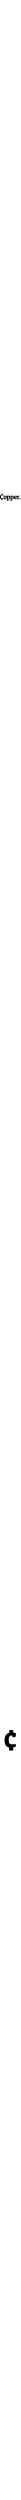
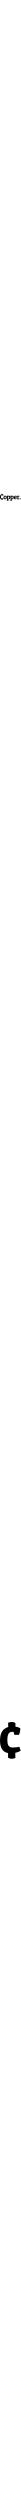
<svg xmlns="http://www.w3.org/2000/svg" xmlns:xlink="http://www.w3.org/1999/xlink">
-   <symbol id="logo" viewBox="0 0 72 24">
-     <path d="M17.6,19.3c-1.9,0-3.2-0.5-4.1-1.5c-0.9-1-1.3-2.6-1.3-4.7s0.5-3.7,1.5-4.8c1-1.1,2.4-1.7,4.3-1.7       c1.9,0,3.2,0.5,4.1,1.5c0.9,1,1.3,2.5,1.3,4.6s-0.5,3.7-1.5,4.9C20.9,18.7,19.5,19.3,17.6,19.3z M15.5,12.9c0,2.6,0.7,3.9,2.3,3.9       c0.8,0,1.3-0.3,1.7-0.9c0.4-0.6,0.6-1.6,0.6-2.9c0-2.5-0.8-3.8-2.3-3.8c-0.8,0-1.3,0.3-1.7,0.8S15.5,11.5,15.5,12.9z" />
-     <path d="M23.7,6.8c0.9-0.2,1.6-0.3,2.3-0.3c0.7,0,1.3,0,1.7,0v1.2c1-0.8,2.2-1.2,3.4-1.2c1.6,0,2.7,0.5,3.4,1.4       c0.7,0.9,1.1,2.5,1.1,4.7c0,1.2-0.2,2.2-0.5,3.1c-0.3,0.9-0.8,1.6-1.3,2.1c-1.1,1-2.4,1.5-3.8,1.5c-0.6,0-1.3-0.1-1.8-0.2v2.1       c0.9,0.3,1.5,0.6,1.8,0.9L29.5,24h-5.9l-0.2-1.9c0.2-0.3,0.6-0.6,1.3-0.8V9.6c-0.5-0.2-1-0.5-1.3-0.8L23.7,6.8z M29.6,16.8       c0.8,0,1.4-0.4,1.9-1.1c0.5-0.7,0.7-1.7,0.7-3c0-1.3-0.1-2.2-0.4-2.6c-0.3-0.5-0.7-0.7-1.4-0.7c-1,0-1.8,0.2-2.4,0.7v6.5       C28.5,16.7,29,16.8,29.6,16.8z" />
-     <path d="M35.8,6.8c0.9-0.2,1.6-0.3,2.3-0.3s1.3,0,1.7,0v1.2c1-0.8,2.2-1.2,3.4-1.2c1.6,0,2.7,0.5,3.4,1.4       c0.7,0.9,1.1,2.5,1.1,4.7c0,1.2-0.2,2.2-0.5,3.1c-0.3,0.9-0.8,1.6-1.3,2.1c-1.1,1-2.4,1.5-3.8,1.5c-0.6,0-1.3-0.1-1.8-0.2v2.1       c0.9,0.3,1.5,0.6,1.8,0.9L41.6,24h-5.9l-0.2-1.9c0.2-0.3,0.6-0.6,1.3-0.8V9.6c-0.5-0.2-1-0.5-1.3-0.8L35.8,6.8z M41.7,16.8       c0.8,0,1.4-0.4,1.9-1.1c0.5-0.7,0.7-1.7,0.7-3c0-1.3-0.1-2.2-0.4-2.6c-0.3-0.5-0.7-0.7-1.4-0.7c-1,0-1.8,0.2-2.4,0.7v6.5       C40.6,16.7,41.1,16.8,41.7,16.8z" />
-     <path d="M54,19.3c-1.9,0-3.3-0.5-4.2-1.6c-0.9-1-1.4-2.6-1.4-4.6c0-1.2,0.2-2.3,0.5-3.1c0.3-0.9,0.8-1.5,1.3-2       c1.1-0.9,2.4-1.4,3.8-1.4c1.5,0,2.6,0.4,3.3,1.2c0.8,0.8,1.2,2.2,1.2,4.2c0,1.2-0.6,1.8-1.7,1.8h-5.1c0.1,1,0.3,1.8,0.8,2.2       c0.4,0.4,1.2,0.6,2.1,0.6c0.5,0,1-0.1,1.5-0.2c0.5-0.1,0.8-0.3,1.1-0.4l0.3-0.2l0.7,2c-0.1,0.1-0.2,0.3-0.4,0.4       c-0.2,0.2-0.6,0.4-1.4,0.7C55.7,19.2,54.9,19.3,54,19.3z M55.4,11.6c0-0.2,0-0.5,0-0.8c0-0.3-0.1-0.7-0.4-1       c-0.3-0.4-0.7-0.6-1.3-0.6c-0.6,0-1.1,0.2-1.4,0.6c-0.3,0.4-0.5,1.1-0.7,2L55.4,11.6z" />
-     <path d="M66.2,9.9c-1.2,0-2,0.2-2.5,0.7v5.6c1.3,0.2,2.1,0.6,2.6,1l-0.2,1.9h-6.7l-0.2-1.9c0.2-0.3,0.6-0.6,1.3-0.8V9.6       c-0.5-0.2-1-0.5-1.3-0.8l0.2-1.9c0.9-0.2,1.6-0.3,2.3-0.3c0.7,0,1.3,0,1.7,0v1.5c0.4-0.4,0.8-0.8,1.4-1.1c0.6-0.3,1.1-0.4,1.5-0.4       c0.5,0,0.8,0,0.9,0.1l-0.1,3.2C67,9.9,66.6,9.9,66.2,9.9z" />
-     <path d="M70,19.3c-1.3,0-2-0.6-2-1.9c0-1.2,0.7-1.9,2-1.9s2,0.6,2,1.9C72,18.7,71.3,19.3,70,19.3z" />
-     <path d="M5.4,2.5h3.3v-2c0,0-0.2-0.3-0.9-0.4C7.1-0.1,6.1,0,5.3,0.5L5.4,2.5z" />
-     <path d="M8.6,18.3H5.3v3c0,0,0.2,0.3,0.9,0.4c0.7,0.2,1.8,0.1,2.6-0.4L8.6,18.3z" />
-     <path d="M8.8,5.1C8.3,4.9,7.6,4.8,6.7,4.8C5.7,4.8,5,5.2,4.4,6c-0.6,0.9-0.9,2.3-0.9,4.5c0,2.1,0.3,3.6,0.8,4.5       c0.6,0.9,1.4,1.3,2.5,1.3c1.7,0,3.2-0.3,4.5-0.8l0.8,2.2c-1.7,1-3.6,1.5-5.8,1.5c-2.2,0-3.8-0.7-4.8-2C0.5,16,0,13.8,0,10.8       c0-3,0.6-5.2,1.8-6.7C3.1,2.7,4.8,2,7,2c1.8,0,3.5,0.5,5.1,1.5c0,0.1,0,0.3,0,0.6c0,0.3-0.1,0.8-0.2,1.4c-0.1,0.7-0.3,1.2-0.5,1.6       H9.2C9,6.7,8.9,6,8.8,5.1z" />
+   <symbol id="logo" viewBox="0 0 1539 512">
+     <path d="M376.203,411.162 C335.591,411.162 307.803,400.484 288.566,379.128 C269.328,357.772 260.778,323.603 260.778,278.755 C260.778,233.908 271.466,199.739 292.841,176.247 C314.216,152.755 344.141,139.942 384.753,139.942 C425.366,139.942 453.153,150.62 472.391,171.976 C491.628,193.332 500.178,225.366 500.178,270.213 C500.178,315.061 489.491,349.23 468.116,374.857 C446.741,398.349 416.816,411.162 376.203,411.162 M331.316,274.484 C331.316,330.01 346.278,357.772 380.478,357.772 C397.578,357.772 408.266,351.366 416.816,338.552 C425.366,325.738 429.641,304.383 429.641,276.62 C429.641,223.23 412.541,195.467 380.478,195.467 C363.378,195.467 352.691,201.874 344.141,212.552 C335.591,223.23 331.316,244.586 331.316,274.484 Z M506.591,144.213 C525.828,139.942 540.791,137.806 555.753,137.806 L592.091,137.806 L592.091,163.433 C613.466,146.349 639.116,137.806 664.766,137.806 C698.966,137.806 722.478,148.484 737.441,167.705 C752.403,186.925 760.953,221.094 760.953,268.077 C760.953,293.705 756.678,315.061 750.266,334.281 C743.853,353.501 733.166,368.45 722.478,379.128 C698.966,400.484 671.178,411.162 641.253,411.162 C628.428,411.162 613.466,409.027 602.778,406.891 L602.778,451.738 C622.016,458.145 634.841,464.552 641.253,470.959 L630.566,511.535 L504.453,511.535 L500.178,470.959 C504.453,464.552 513.003,458.145 527.966,453.874 L527.966,204.01 C517.278,199.739 506.591,193.332 500.178,186.925 L506.591,144.213 Z M632.703,357.772 C649.803,357.772 662.628,349.23 673.316,334.281 C684.003,319.332 688.278,297.976 688.278,270.213 C688.278,242.45 686.141,223.23 679.728,214.688 C673.316,204.01 664.766,199.739 649.803,199.739 C628.428,199.739 611.328,204.01 598.503,214.688 L598.503,353.501 C609.191,355.637 619.878,357.772 632.703,357.772 Z M765.228,144.213 C784.466,139.942 799.428,137.806 814.391,137.806 L850.728,137.806 L850.728,163.433 C872.103,146.349 897.753,137.806 923.403,137.806 C957.603,137.806 981.116,148.484 996.078,167.705 C1011.041,186.925 1019.591,221.094 1019.591,268.077 C1019.591,293.705 1015.316,315.061 1008.903,334.281 C1002.491,353.501 991.803,368.45 981.116,379.128 C957.603,400.484 929.816,411.162 899.891,411.162 C887.066,411.162 872.103,409.027 861.416,406.891 L861.416,451.738 C880.653,458.145 893.478,464.552 899.891,470.959 L889.203,511.535 L763.091,511.535 L758.816,470.959 C763.091,464.552 771.641,458.145 786.603,453.874 L786.603,204.01 C775.916,199.739 765.228,193.332 758.816,186.925 L765.228,144.213 Z M891.341,357.772 C908.441,357.772 921.266,349.23 931.953,334.281 C942.641,319.332 946.916,297.976 946.916,270.213 C946.916,242.45 944.778,223.23 938.366,214.688 C931.953,204.01 923.403,199.739 908.441,199.739 C887.066,199.739 869.966,204.01 857.141,214.688 L857.141,353.501 C867.828,355.637 878.516,357.772 891.341,357.772 Z M1154.253,411.162 C1113.641,411.162 1083.716,400.484 1064.478,376.993 C1045.241,355.637 1034.553,321.467 1034.553,278.755 C1034.553,253.128 1038.828,229.637 1045.241,212.552 C1051.653,193.332 1062.341,180.518 1073.028,169.84 C1096.541,150.62 1124.328,139.942 1154.253,139.942 C1186.316,139.942 1209.828,148.484 1224.791,165.569 C1241.891,182.654 1250.441,212.552 1250.441,255.264 C1250.441,280.891 1237.616,293.705 1214.103,293.705 L1105.091,293.705 C1107.228,315.061 1111.503,332.145 1122.191,340.688 C1130.741,349.23 1147.841,353.501 1167.078,353.501 C1177.766,353.501 1188.453,351.366 1199.141,349.23 C1209.828,347.094 1216.241,342.823 1222.653,340.688 L1229.066,336.416 L1244.028,379.128 C1241.891,381.264 1239.753,385.535 1235.478,387.671 C1231.203,391.942 1222.653,396.213 1205.553,402.62 C1190.591,409.027 1173.491,411.162 1154.253,411.162 Z M1184.178,246.722 L1184.178,229.637 C1184.178,223.23 1182.041,214.688 1175.628,208.281 C1169.216,199.739 1160.666,195.467 1147.841,195.467 C1135.016,195.467 1124.328,199.739 1117.916,208.281 C1111.503,216.823 1107.228,231.772 1102.953,250.993 L1184.178,246.722 Z M1415.028,210.416 C1389.378,210.416 1372.278,214.688 1361.591,225.366 L1361.591,344.959 C1389.378,349.23 1406.478,357.772 1417.166,366.315 L1412.891,406.891 L1269.678,406.891 L1265.403,366.315 C1269.678,359.908 1278.228,353.501 1293.191,349.23 L1293.191,204.01 C1282.503,199.739 1271.816,193.332 1265.403,186.925 L1269.678,146.349 C1288.916,142.078 1303.878,139.942 1318.841,139.942 L1355.178,139.942 L1355.178,171.976 C1363.728,163.433 1372.278,154.891 1385.103,148.484 C1397.928,142.078 1408.616,139.942 1417.166,139.942 C1427.853,139.942 1434.266,139.942 1436.403,142.078 L1434.266,210.416 L1415.028,210.416 Z M1496.253,411.162 C1468.466,411.162 1453.503,398.349 1453.503,370.586 C1453.503,344.959 1468.466,330.01 1496.253,330.01 C1524.041,330.01 1539.003,342.823 1539.003,370.586 C1539.003,398.349 1524.041,411.162 1496.253,411.162 Z M258.641,73.739 L258.641,86.552 C258.641,92.959 256.503,103.637 254.366,116.45 C252.228,131.4 247.953,142.078 243.678,150.62 L196.653,150.62 C192.378,142.078 190.241,127.128 188.103,107.908 C177.416,103.637 162.453,101.501 143.216,101.501 C121.841,101.501 106.878,110.044 94.053,127.128 C81.228,146.349 74.816,176.247 74.816,223.23 C74.816,268.077 81.228,300.111 91.916,319.332 C104.741,338.552 121.841,347.094 145.353,347.094 C181.691,347.094 213.753,340.688 241.541,330.01 L258.641,376.993 C235.883,390.368 211.448,399.554 184.812,404.553 L188.103,453.874 C171.003,464.552 147.491,466.688 132.528,462.416 C117.566,460.281 113.291,453.874 113.291,453.874 L113.291,407.91 C77.131,403.971 50.056,389.681 32.066,366.315 C10.691,340.688 0.003,293.705 0.003,229.637 C0.003,165.569 12.828,118.586 38.478,86.552 C59.033,64.435 84.268,50.499 115.046,44.742 L113.291,9.671 C130.391,-1.007 151.766,-3.143 166.728,1.128 C181.691,3.264 185.966,9.671 185.966,9.671 L185.966,44.996 L258.641,73.739 Z" />
  </symbol>
-   <symbol id="mark" viewBox="-3.5 0 16 16">
-     <path d="M3.6,2.3h3.1V0.5c0,0-0.2-0.2-0.8-0.4C5.2-0.1,4.2,0,3.5,0.4L3.6,2.3z" />
-     <path d="M6.6,12.7H3.5v2.8c0,0,0.2,0.2,0.8,0.4C4.9,16.1,6,16,6.7,15.6L6.6,12.7z" />
-     <path d="M5.2,4.3c-1.4,0-2,1.2-2,3.6c0,1.2,0.2,2.1,0.6,2.5c0.4,0.5,0.9,0.7,1.6,0.7c1.1,0,2.1-0.1,3-0.3L9,12.5       c-0.5,0.3-1.1,0.6-1.9,0.8c-0.8,0.2-1.6,0.3-2.3,0.3C1.6,13.7,0,11.8,0,8c0-2.2,0.6-3.8,1.7-4.8c1-0.8,2.2-1.3,3.6-1.3       c1.4,0,2.6,0.3,3.5,0.8c0,0.2,0,0.3,0,0.4c0,0.9-0.2,1.7-0.6,2.5H6.3C6.1,5.3,6,4.8,5.9,4.3C5.7,4.3,5.5,4.3,5.2,4.3z" />
+   <symbol id="mark" viewBox="0 0 288 512">
+     <path d="M281.6,86.4 L281.6,99.2 C281.6,128 275.2,153.6 262.4,179.2 L201.6,179.2 C195.2,169.6 192,153.6 188.8,137.6 L166.4,137.6 C121.6,137.6 102.4,176 102.4,252.8 C102.4,291.2 108.8,320 121.6,332.8 C134.4,348.8 150.4,355.2 172.8,355.2 C208,355.2 240,352 268.8,345.6 L288,400 C272,409.6 252.8,419.2 227.2,425.6 C222.118,426.87 217.037,428.015 211.98,429.033 L214.4,499.2 C192,512 156.8,515.2 137.6,508.8 C118.4,502.4 112,496 112,496 L112,432.515 C37.333,419.338 0,359.836 0,256 C0,185.6 19.2,134.4 54.4,102.4 C72.535,87.892 92.727,76.467 114.973,69.29 L112,12.8 C134.4,4.4408921e-16 166.4,-3.2 188.8,3.2 C208,9.6 214.4,16 214.4,16 L214.4,64.23 C240.25,68.353 262.94,76.033 281.6,86.4 Z" />
  </symbol>
-   <symbol id="watermark" viewBox="0 0 72 72">
-     <path fill="#2A2929" d="M72.2,36.1C72.2,56,56,72.2,36.1,72.2C16.2,72.2,0,56,0,36.1C0,16.2,16.2,0,36.1,0C56,0,72.2,16.2,72.2,36.1       z M52,54.2l-2.7-7c-3.4,0.9-7.4,1.3-11.9,1.3c-2.8,0-5-0.9-6.5-2.9c-1.5-1.9-2.3-5.3-2.3-10.2c0-9.6,2.7-14.4,8.1-14.4       c1.2,0,2.1,0.2,2.8,0.3c0.2,2.1,0.7,3.7,1.5,5.7H49c1.5-4,2.3-6.6,2.3-10c0-0.5,0.1-1.2,0-1.8c-2.4-1.4-5.3-2.4-8.3-2.9V5.9       c0,0-0.7-1-3.4-1.6c-2.6-0.6-6.8-0.4-9.7,1.4l0.3,7.1c-2.8,0.8-5.3,2.2-7.6,4.1c-4.4,3.9-6.6,10.3-6.6,19.1       c0,12.9,4.9,20.3,13.9,22.2v8c0,0,0.5,1,3.2,1.6c2.6,0.6,6.7,0.4,9.6-1.4l-0.3-8.5c0.6-0.1,1.2-0.2,1.9-0.4       C47.6,56.6,50.1,55.5,52,54.2z" />
+   <symbol id="watermark" viewBox="0 0 512 512">
+     <path d="M512.421,256.211 C512.421,397.446 397.446,512.421 256.211,512.421 C114.975,512.421 0,397.446 0,256.211 C0,114.975 114.975,0 256.211,0 C397.446,0 512.421,114.975 512.421,256.211 L512.421,256.211 Z M369.057,384.671 L349.894,334.99 C325.764,341.378 297.375,344.217 265.437,344.217 C245.565,344.217 229.951,337.829 219.305,323.635 C208.659,310.15 202.981,286.019 202.981,251.243 C202.981,183.109 222.144,149.042 260.469,149.042 C268.986,149.042 275.373,150.462 280.341,151.171 C281.761,166.076 285.309,177.431 290.987,191.626 L347.765,191.626 C358.411,163.237 364.089,144.784 364.089,120.653 C364.089,117.105 364.799,112.137 364.089,107.878 C347.055,97.942 326.473,90.845 305.182,87.296 L305.182,41.874 C305.182,41.874 300.214,34.777 281.051,30.518 C262.598,26.26 232.79,27.679 212.208,40.454 L214.337,90.845 C194.465,96.523 176.722,106.459 160.398,119.944 C129.17,147.623 113.556,193.045 113.556,255.501 C113.556,347.055 148.333,399.575 212.208,413.06 L212.208,469.838 C212.208,469.838 215.756,476.935 234.919,481.194 C253.372,485.452 282.471,484.032 303.053,471.257 L300.923,410.931 C305.182,410.221 309.44,409.511 314.408,408.092 C337.829,401.704 355.572,393.897 369.057,384.671 L369.057,384.671 Z" />
  </symbol>
  <use xlink:href="#logo" height="4em" y="0" />
  <use xlink:href="#mark" height="4em" y="5em" />
  <use xlink:href="#watermark" height="4em" y="10em" />
</svg>
